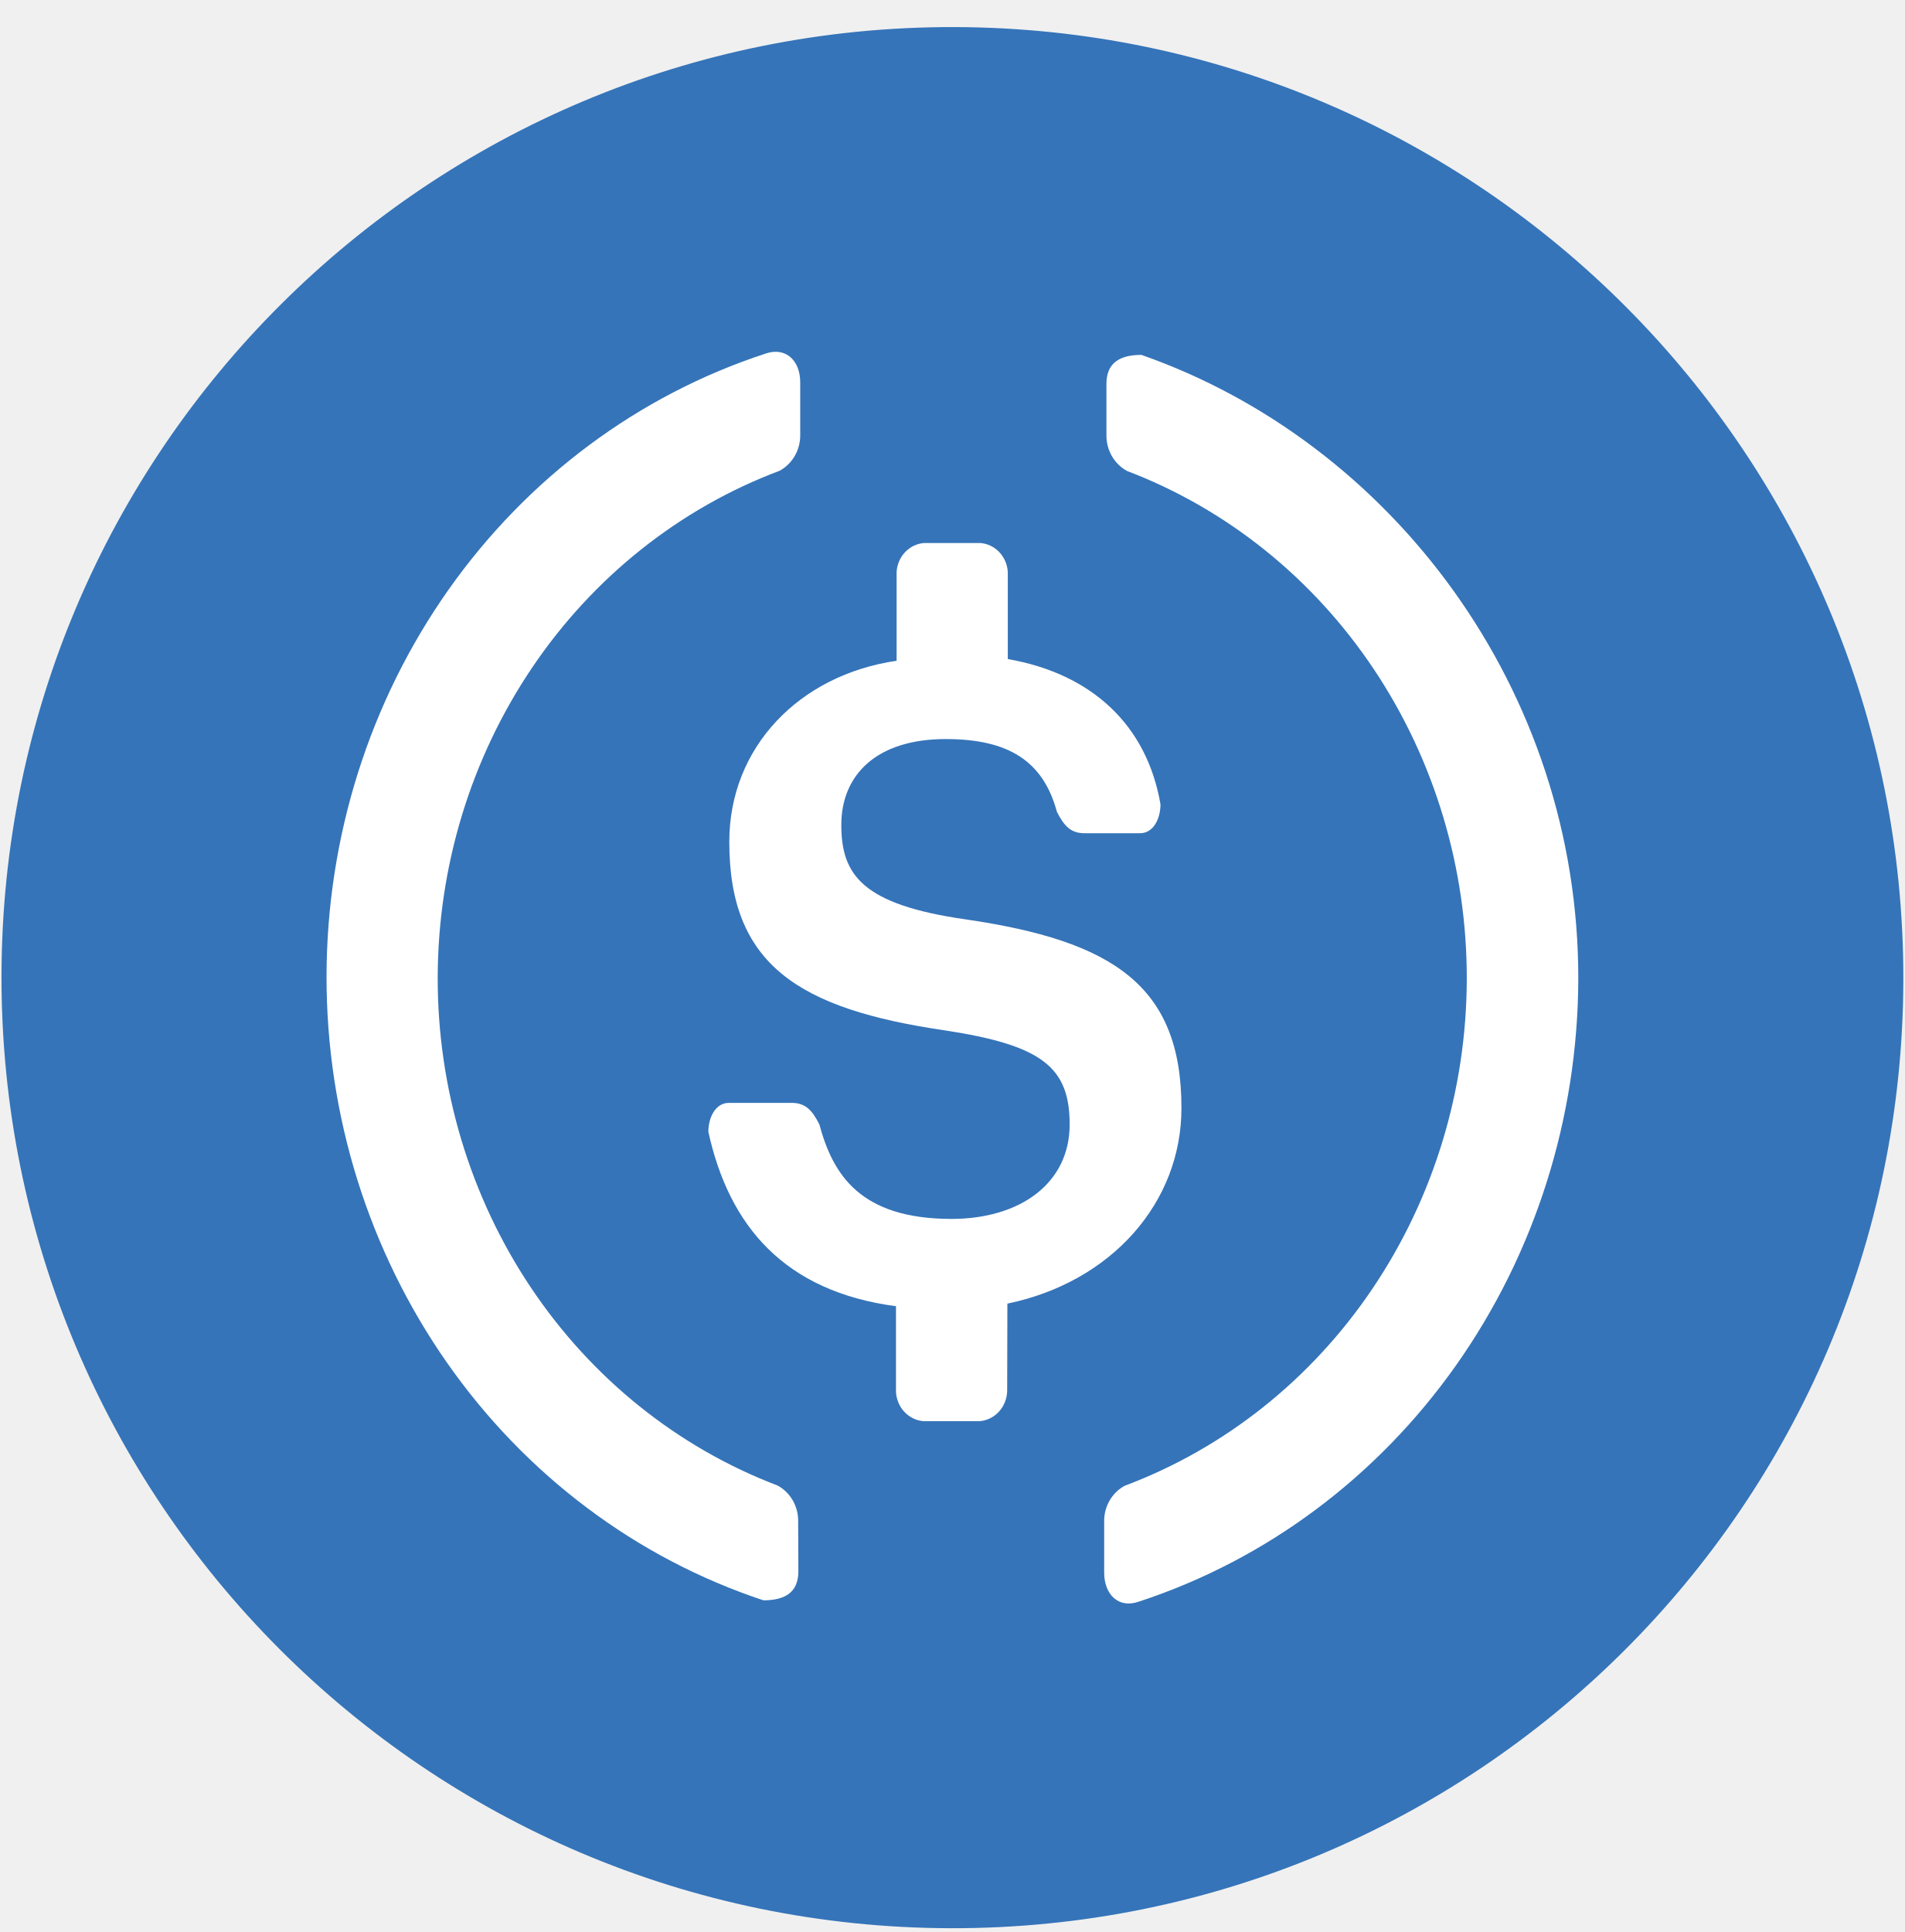
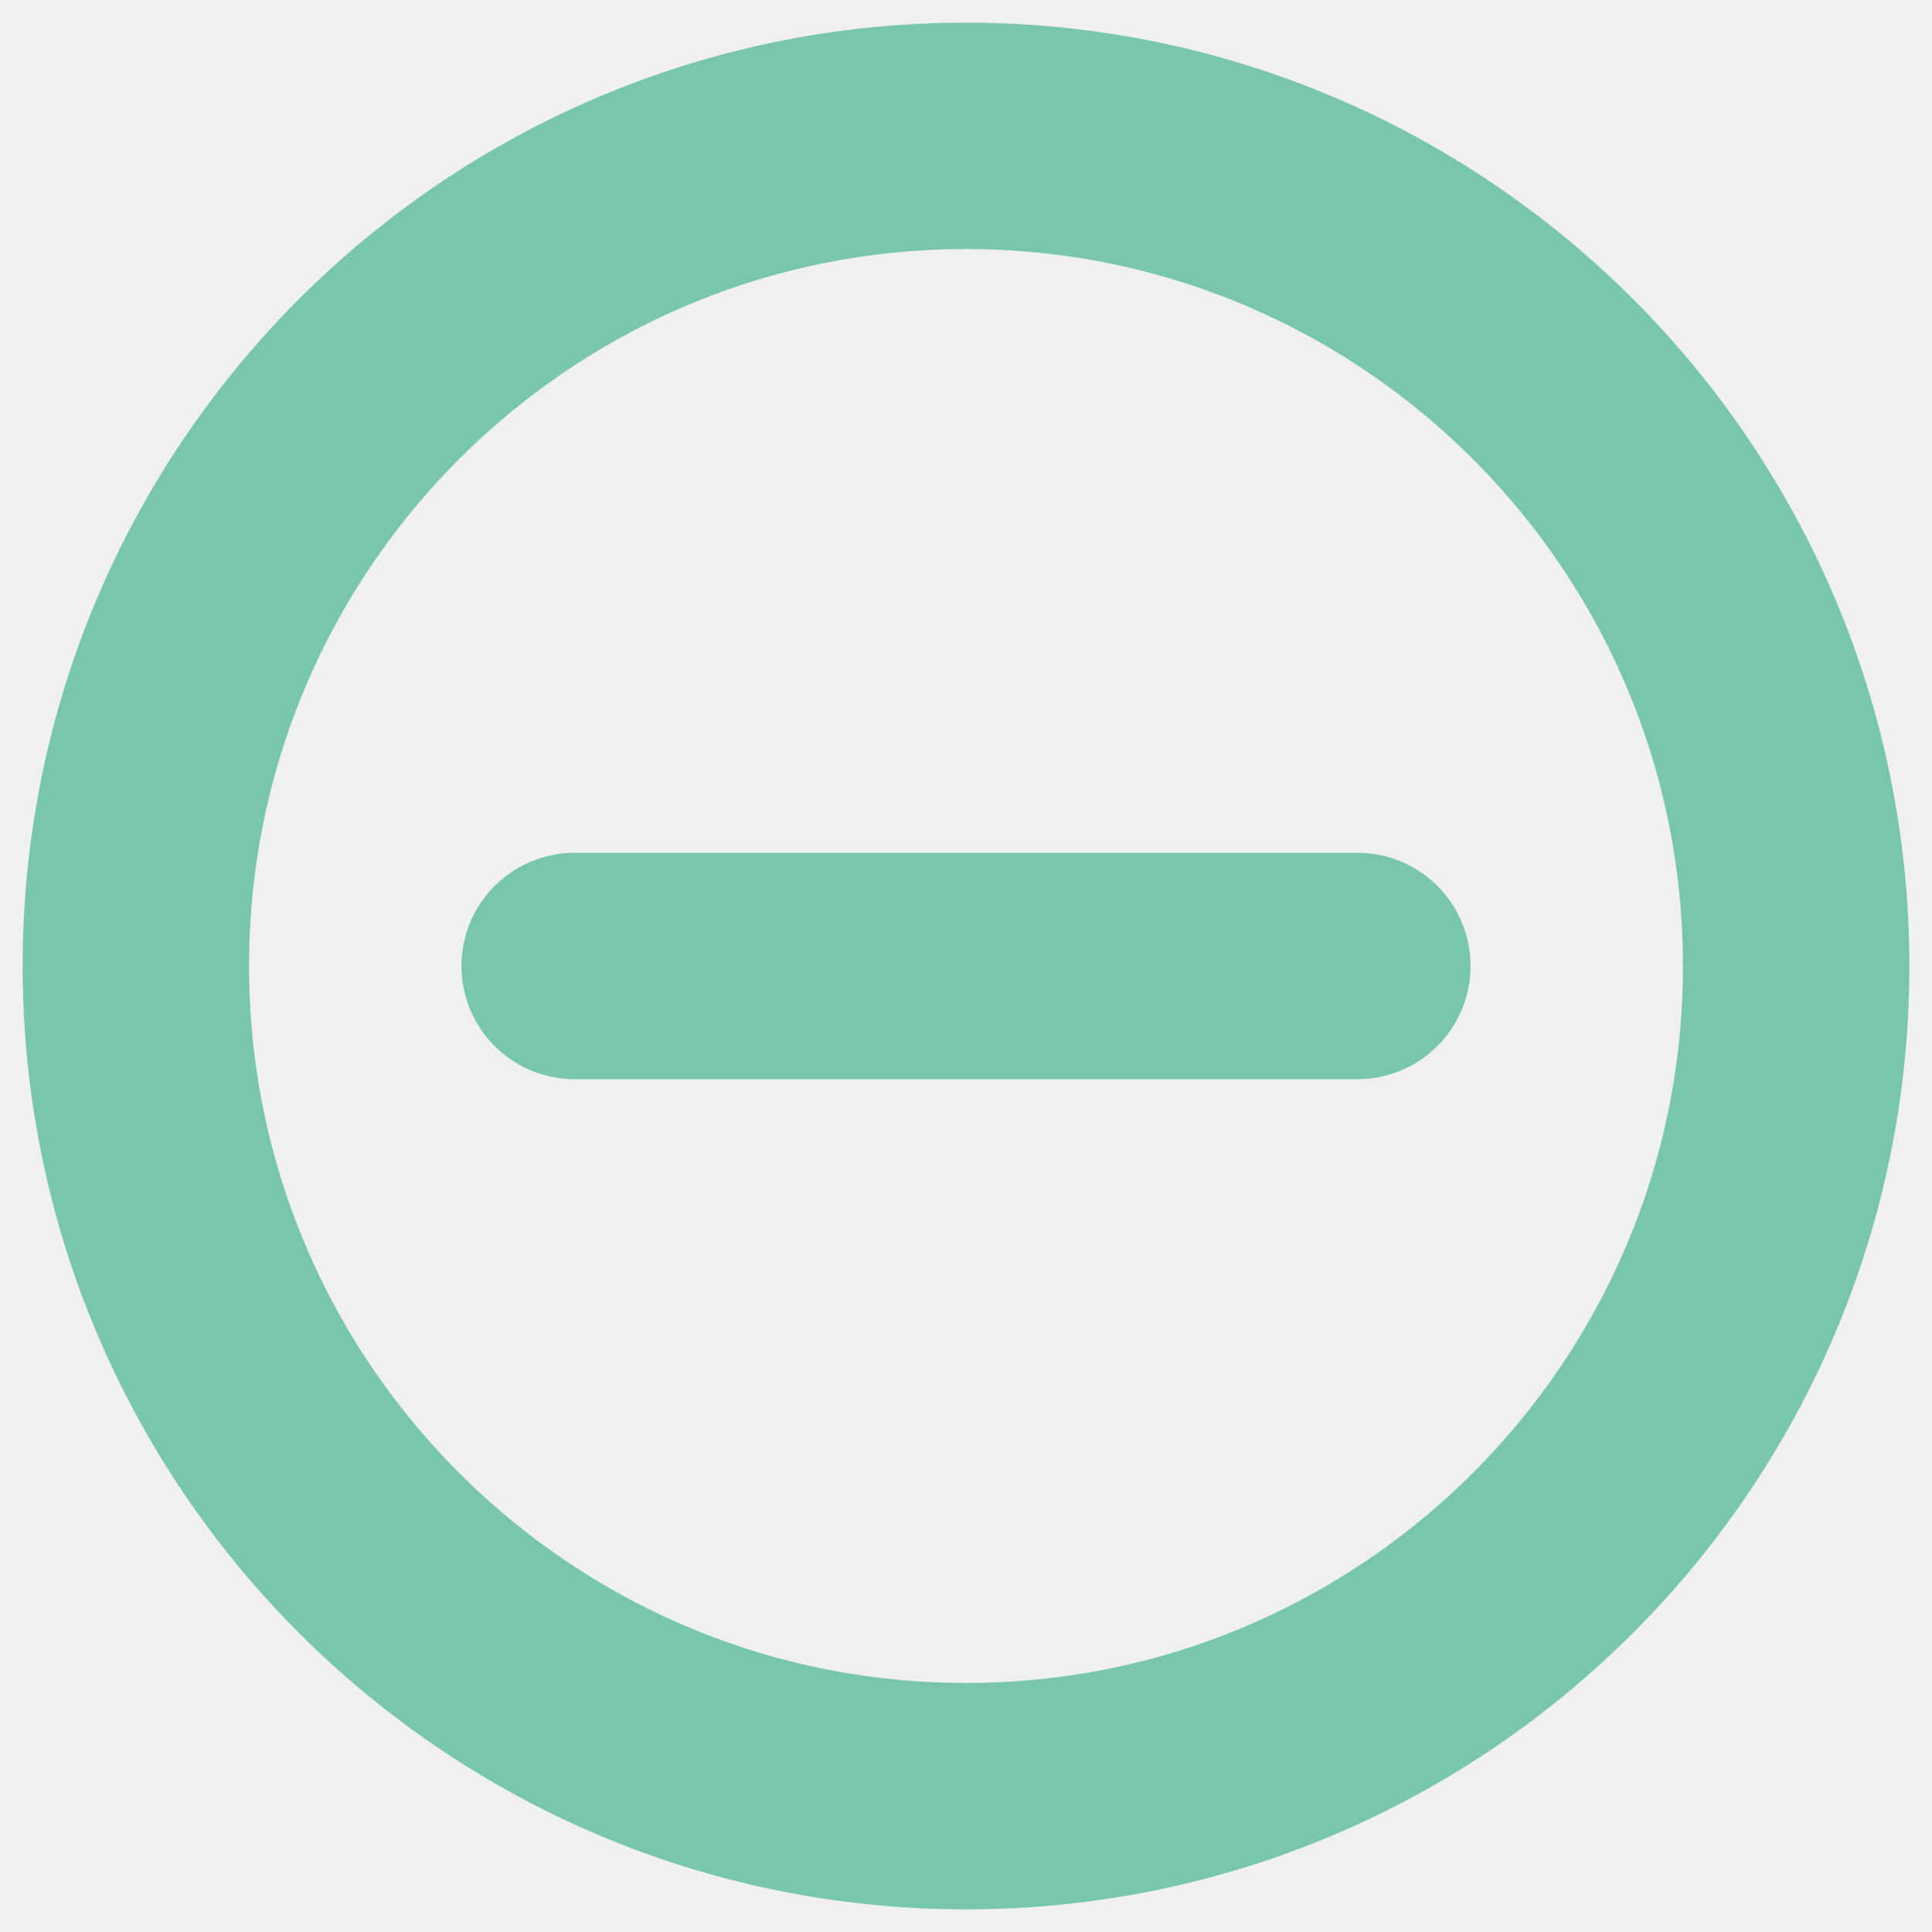
- <svg xmlns="http://www.w3.org/2000/svg" width="70" height="71" viewBox="0 0 70 71" fill="none">
-   <path d="M69.945 35.995C69.975 16.702 54.355 1.032 35.055 0.995C15.756 0.958 0.086 16.568 0.055 35.861C0.025 55.154 15.645 70.824 34.945 70.861C54.244 70.898 69.914 55.288 69.945 35.995Z" fill="#3574B9" />
-   <path d="M29.339 57.746C29.339 58.535 28.825 58.811 28.055 58.811C23.39 57.266 19.318 54.21 16.431 50.085C13.544 45.96 11.992 40.982 12 35.874C12.008 30.765 13.577 25.793 16.478 21.678C19.378 17.564 23.46 14.522 28.131 12.995C28.886 12.735 29.415 13.263 29.407 14.067V15.966C29.413 16.24 29.345 16.51 29.212 16.745C29.078 16.981 28.884 17.172 28.652 17.299C24.978 18.679 21.801 21.207 19.553 24.538C17.304 27.87 16.094 31.843 16.085 35.918C16.077 39.993 17.272 43.972 19.507 47.314C21.742 50.655 24.908 53.197 28.576 54.593C28.809 54.719 29.004 54.911 29.137 55.146C29.271 55.382 29.338 55.652 29.331 55.925L29.339 57.746Z" fill="white" />
-   <path d="M37.012 51.125C37.003 51.408 36.894 51.678 36.706 51.881C36.517 52.085 36.263 52.209 35.992 52.228H33.946C33.68 52.21 33.43 52.09 33.242 51.893C33.054 51.696 32.942 51.434 32.926 51.156V48.003C28.833 47.459 26.794 45.063 26.031 41.594C26.031 41.066 26.295 40.53 26.786 40.53H29.09C29.596 40.53 29.845 40.798 30.109 41.318C30.615 43.187 31.62 44.787 34.958 44.795C37.511 44.795 39.3 43.47 39.308 41.342C39.316 39.214 38.288 38.409 34.716 37.865C29.346 37.077 26.794 35.453 26.801 30.928C26.801 27.468 29.369 24.803 32.949 24.283V21.02C32.965 20.743 33.078 20.482 33.266 20.286C33.453 20.09 33.703 19.972 33.968 19.955H36.015C36.28 19.972 36.53 20.09 36.718 20.286C36.906 20.482 37.019 20.743 37.035 21.02V24.22C40.101 24.756 42.14 26.624 42.646 29.557C42.646 30.085 42.389 30.621 41.891 30.621H39.859C39.346 30.621 39.104 30.353 38.84 29.833C38.334 27.965 37.057 27.16 34.754 27.16C32.201 27.16 30.917 28.485 30.917 30.314C30.917 32.142 31.673 33.246 35.509 33.79C40.871 34.578 43.424 36.202 43.416 40.727C43.416 44.188 40.856 47.112 37.02 47.908L37.012 51.125Z" fill="white" />
-   <path d="M40.577 57.794C40.577 58.59 41.098 59.126 41.853 58.858C46.523 57.328 50.605 54.286 53.508 50.174C56.411 46.061 57.984 41.09 58 35.981C58.015 25.331 51.135 16.258 41.944 13.042C41.173 13.042 40.66 13.318 40.66 14.106V15.974C40.654 16.248 40.722 16.518 40.855 16.753C40.989 16.988 41.183 17.18 41.415 17.307C45.083 18.704 48.249 21.246 50.483 24.588C52.717 27.93 53.911 31.909 53.902 35.984C53.893 40.059 52.681 44.033 50.432 47.364C48.183 50.695 45.006 53.222 41.332 54.601C41.1 54.725 40.906 54.916 40.772 55.15C40.638 55.384 40.571 55.653 40.577 55.925V57.794Z" fill="white" />
+ <svg xmlns="http://www.w3.org/2000/svg" width="256" height="256" viewBox="0 0 256 256" fill="none">
+   <path d="M238 128C238 67.271 188.729 18 128 18C67.271 18 18 67.271 18 128C18 188.729 67.271 238 128 238C188.729 238 238 188.729 238 128Z" stroke="#78C6AC" stroke-width="30" stroke-miterlimit="10" />
+   <path d="M76.146 128H179.855" stroke="#78C6AC" stroke-width="30" stroke-linecap="round" stroke-linejoin="round" />
</svg>
